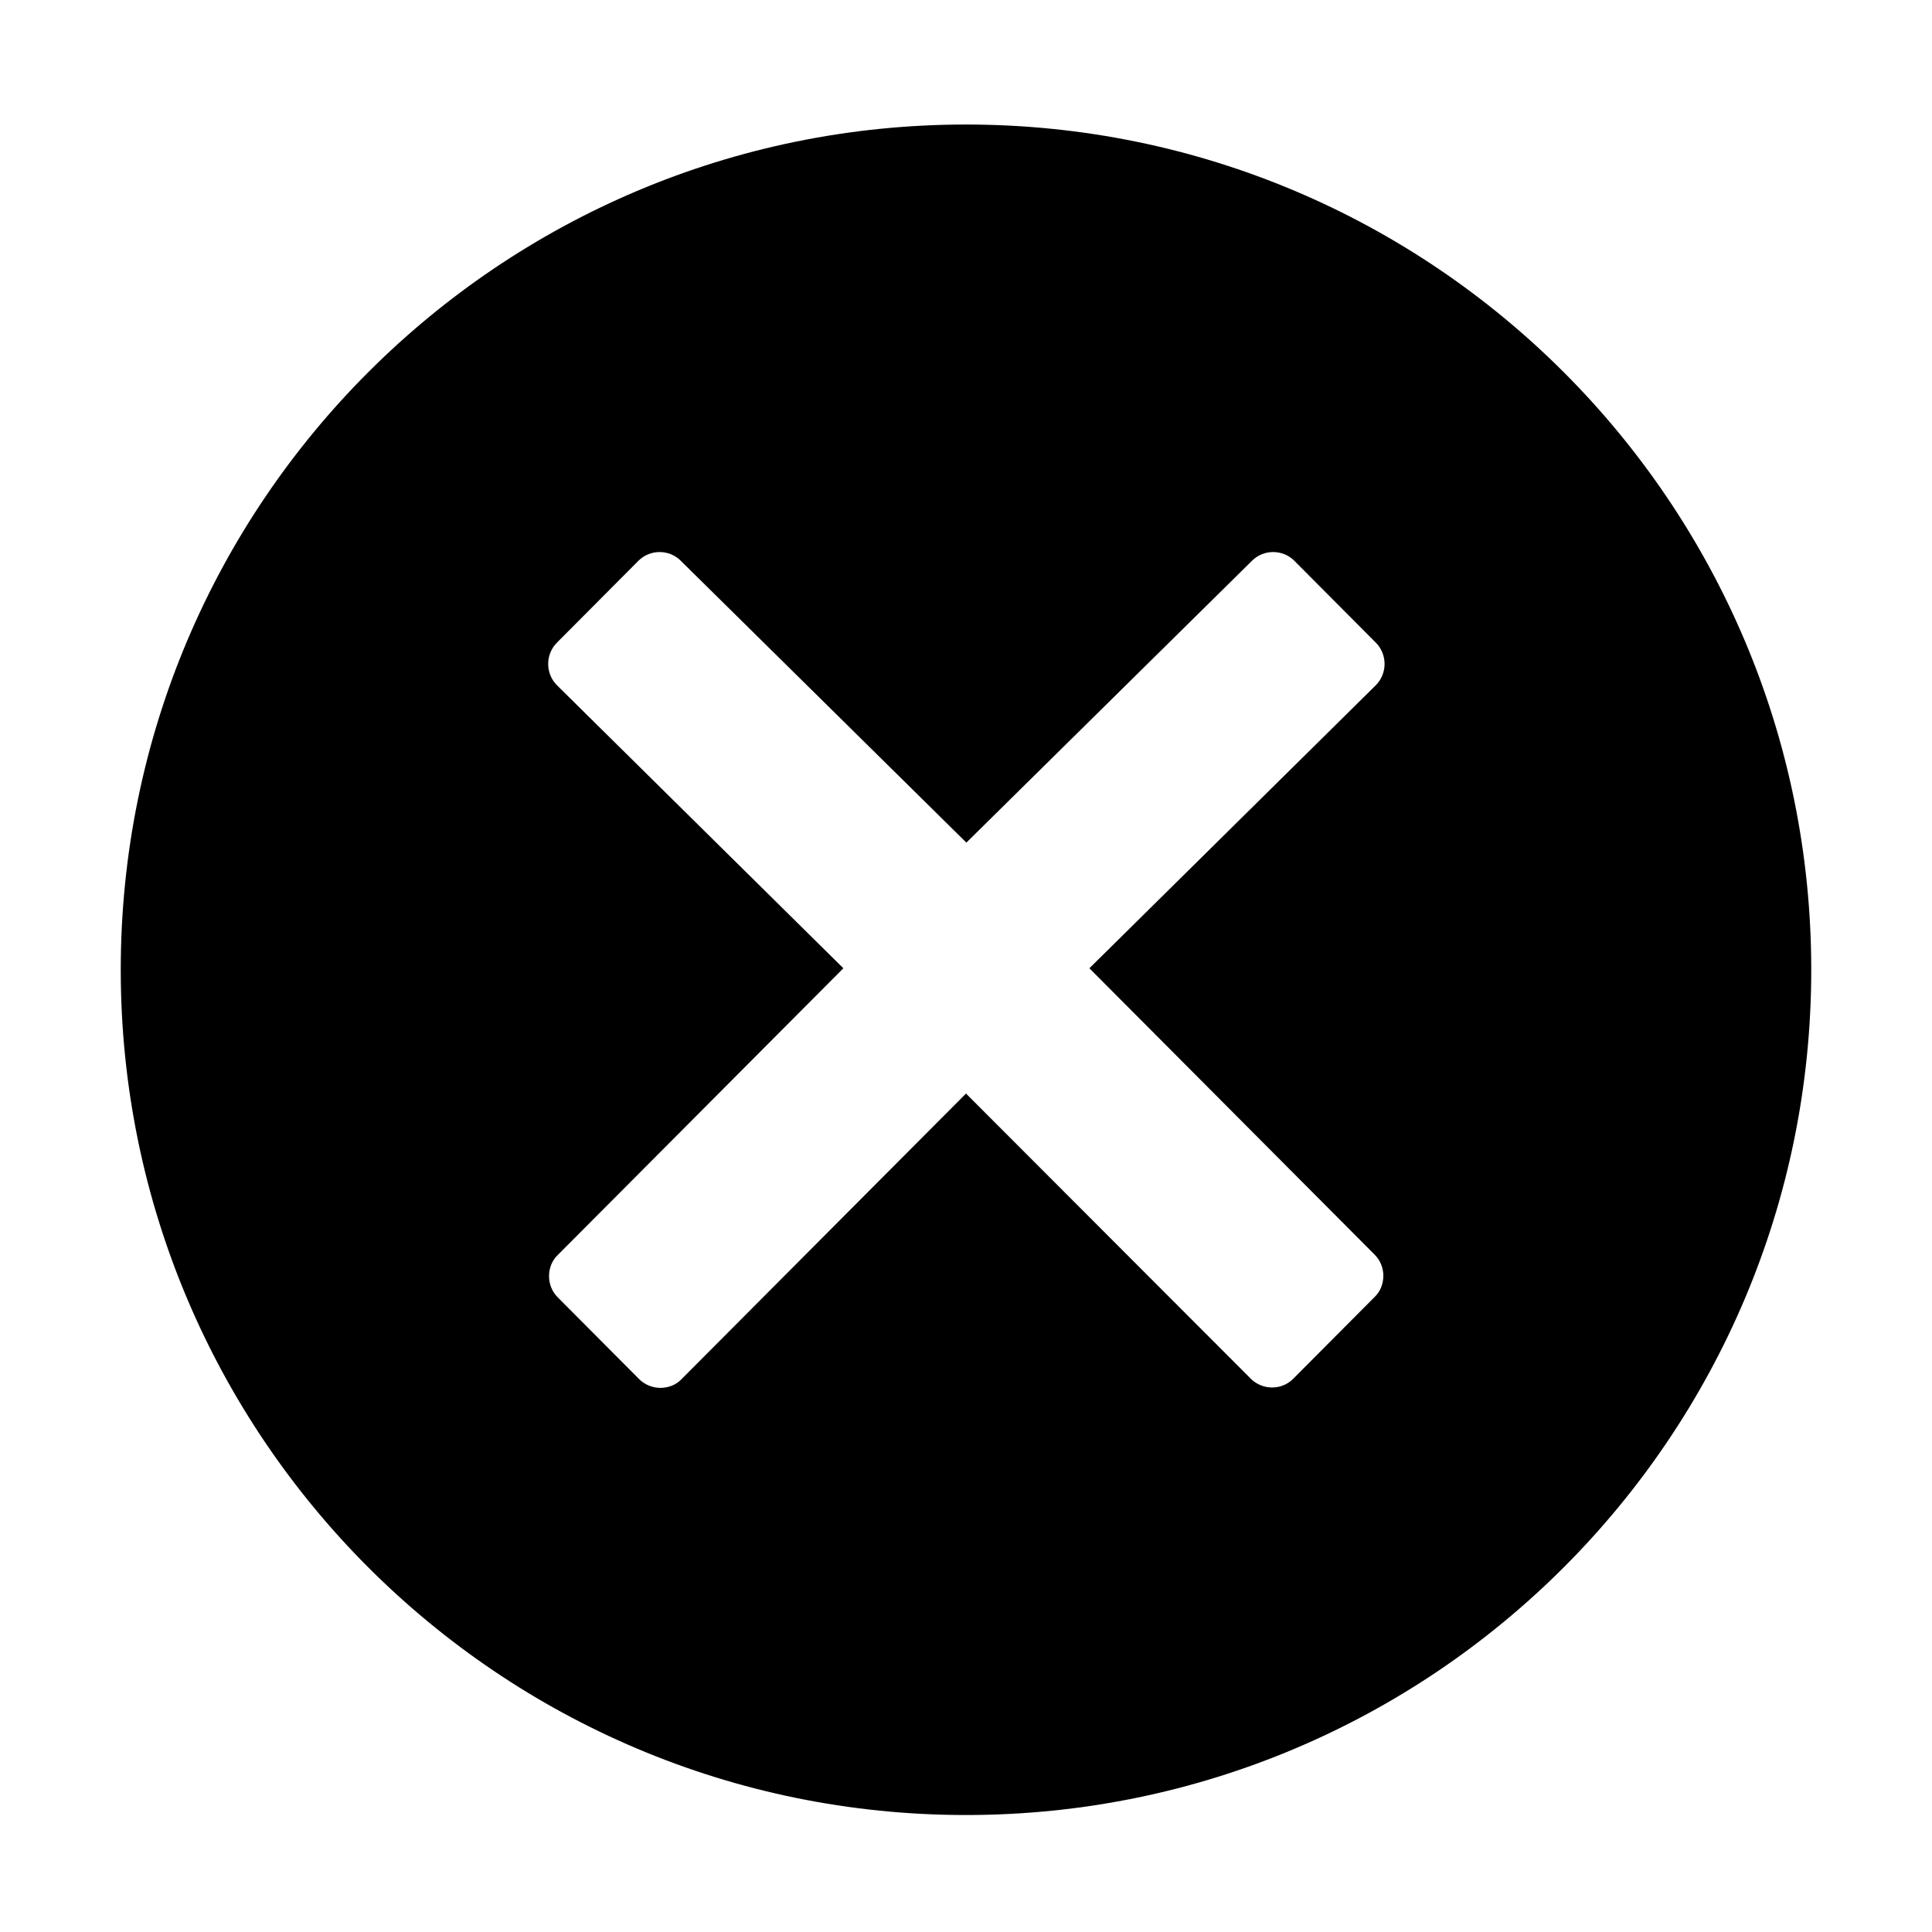
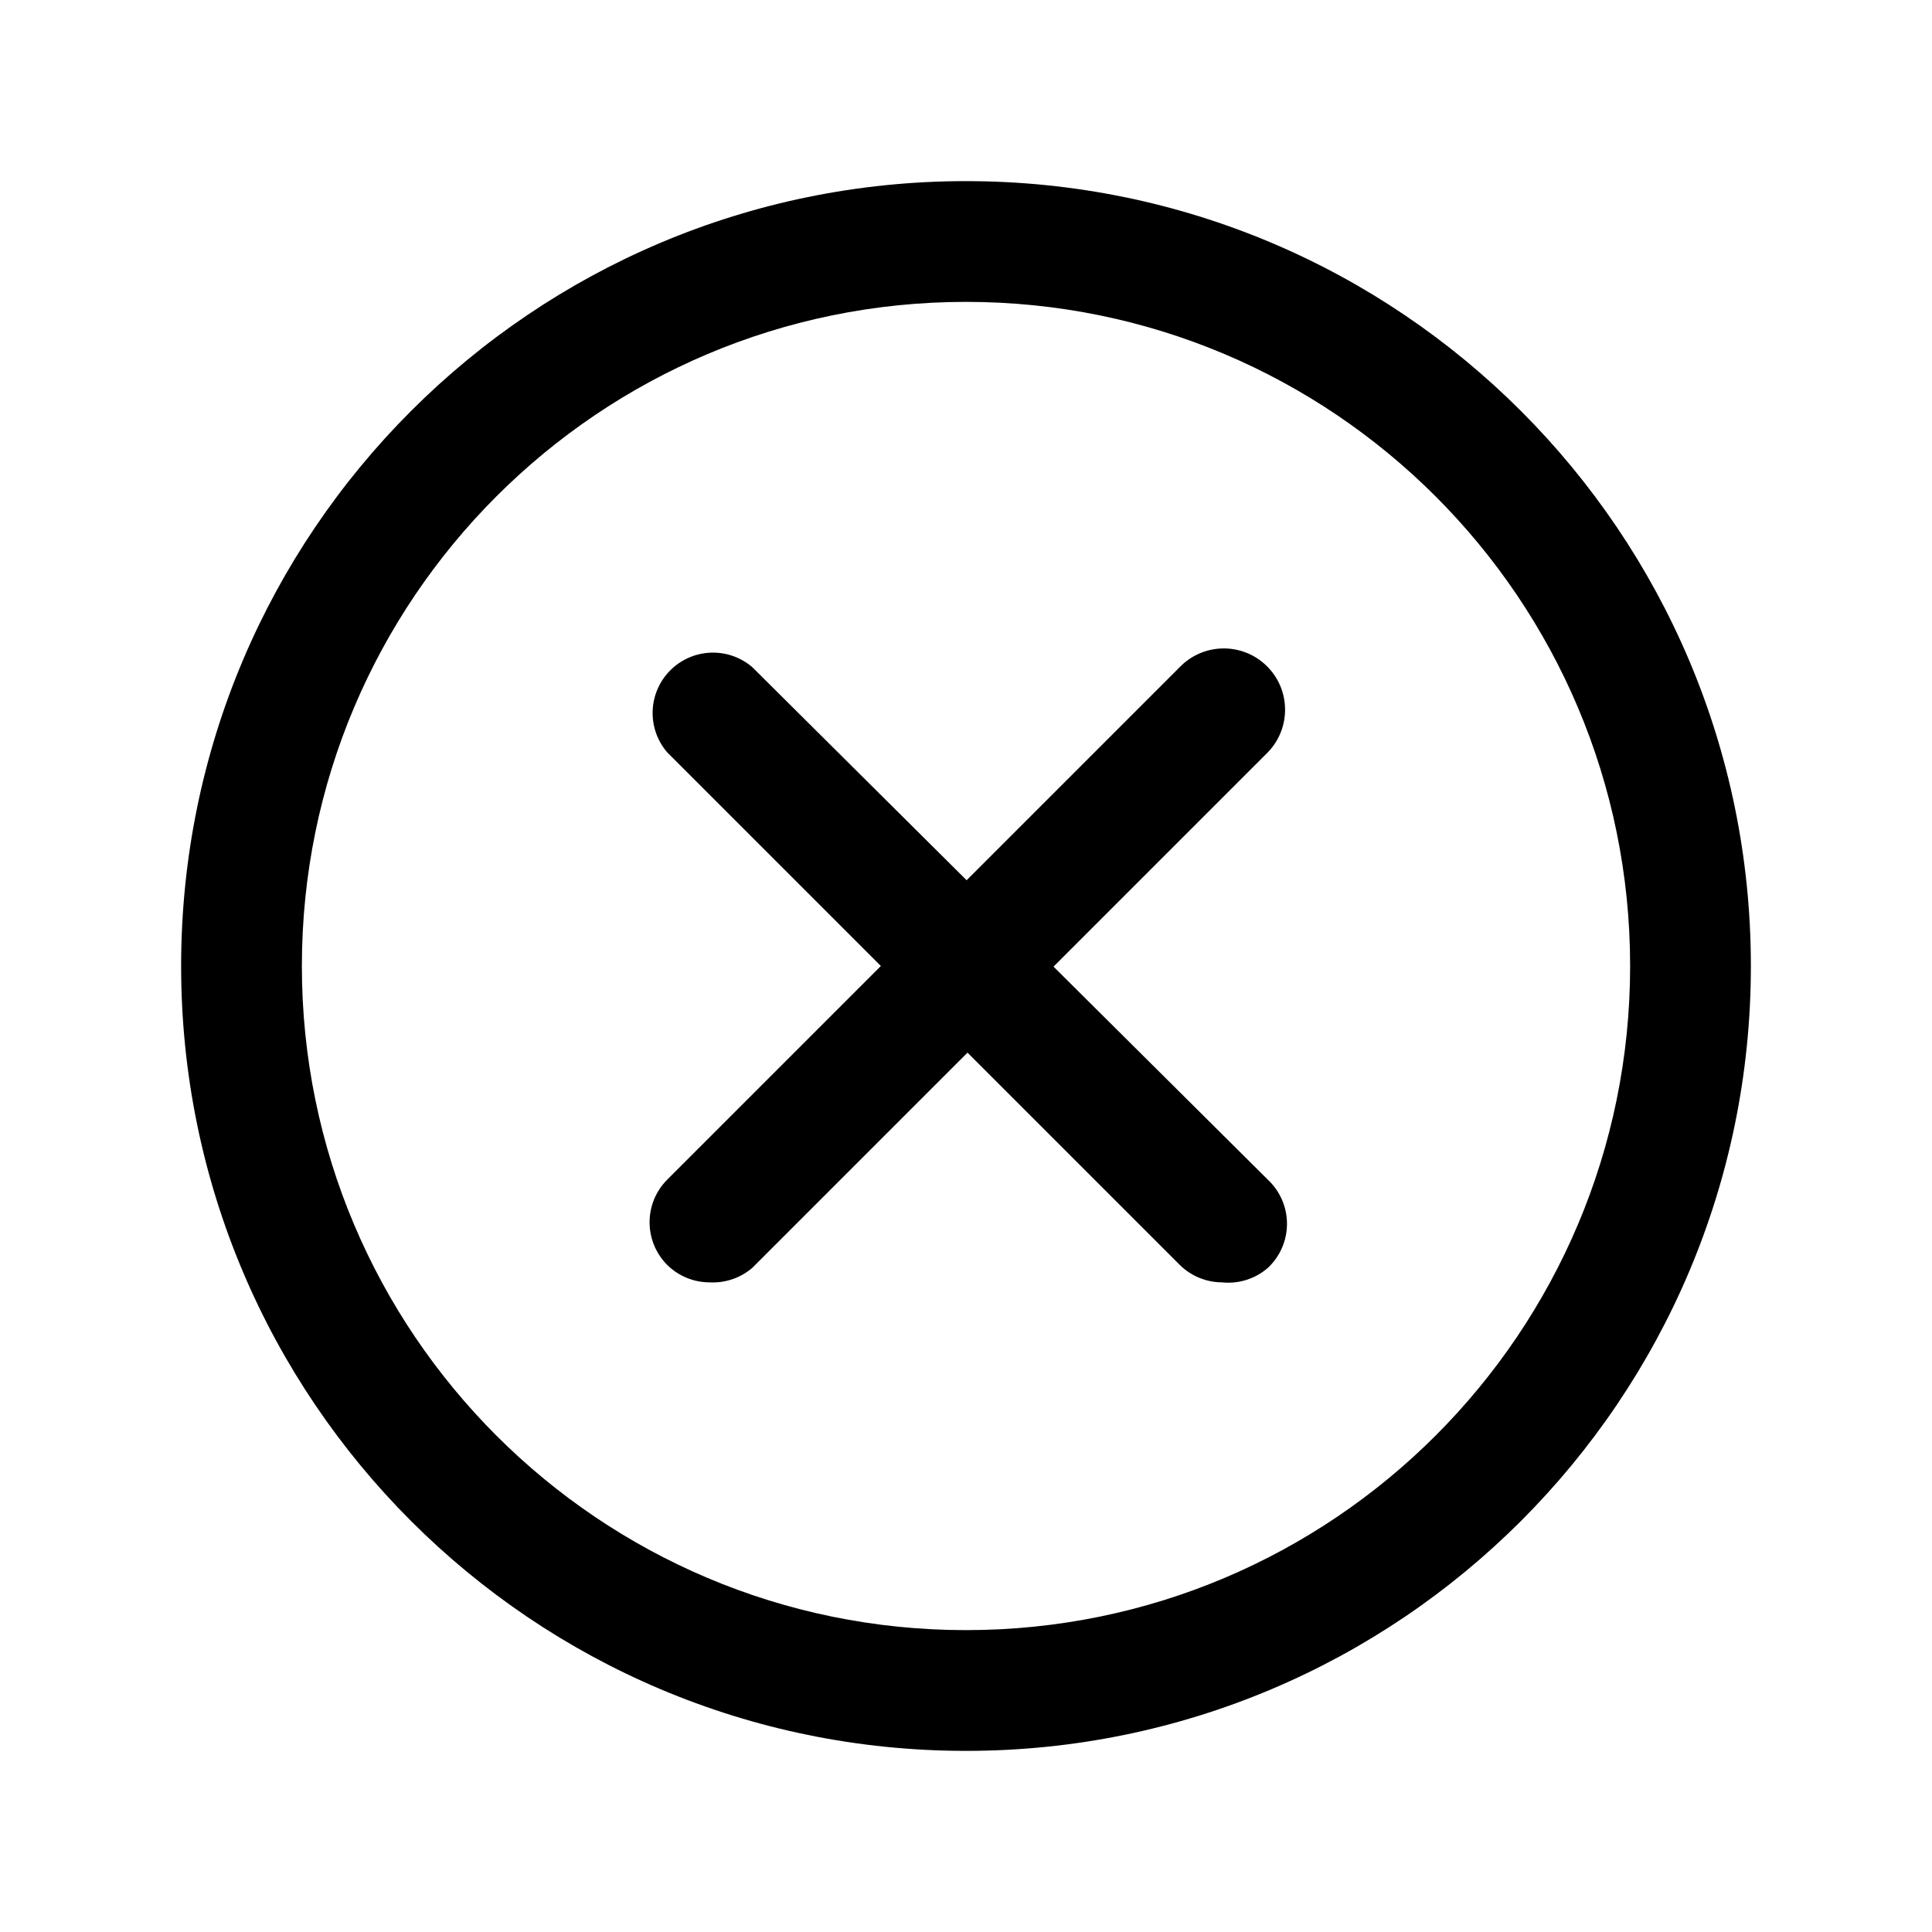
- <svg xmlns="http://www.w3.org/2000/svg" height="24" width="24" id="Layer_1" style="enable-background:new 0 0 512 512;" version="1.1" viewBox="0 0 512 512" xml:space="preserve">
-   <g>
-     <path d="M256,33C132.3,33,32,133.3,32,257c0,123.7,100.3,224,224,224c123.7,0,224-100.3,224-224C480,133.3,379.7,33,256,33z    M364.3,332.5c1.5,1.5,2.3,3.5,2.3,5.6c0,2.1-0.8,4.2-2.3,5.6l-21.6,21.7c-1.6,1.6-3.6,2.3-5.6,2.3c-2,0-4.1-0.8-5.6-2.3L256,289.8   l-75.4,75.7c-1.5,1.6-3.6,2.3-5.6,2.3c-2,0-4.1-0.8-5.6-2.3l-21.6-21.7c-1.5-1.5-2.3-3.5-2.3-5.6c0-2.1,0.8-4.2,2.3-5.6l75.7-76   l-75.9-75c-3.1-3.1-3.1-8.2,0-11.3l21.6-21.7c1.5-1.5,3.5-2.3,5.6-2.3c2.1,0,4.1,0.8,5.6,2.3l75.7,74.7l75.7-74.7   c1.5-1.5,3.5-2.3,5.6-2.3c2.1,0,4.1,0.8,5.6,2.3l21.6,21.7c3.1,3.1,3.1,8.2,0,11.3l-75.9,75L364.3,332.5z" />
+ <svg xmlns="http://www.w3.org/2000/svg" height="24" width="24" fill="currentColor" viewBox="0 0 32 32">
+   <defs>
+     <style>.cls-1{fill:none;}</style>
+   </defs>
+   <g data-name="Layer 2" id="Layer_2">
+     <path d="M16,29A13,13,0,1,1,29,16,13,13,0,0,1,16,29ZM16,5A11,11,0,1,0,27,16,11,11,0,0,0,16,5Z" />
+     <path d="M11.76,21.24a1,1,0,0,1-.71-.29,1,1,0,0,1,0-1.41l8.49-8.49A1,1,0,0,1,21,12.46L12.46,21A1,1,0,0,1,11.76,21.24Z" />
+     <path d="M20.24,21.24a1,1,0,0,1-.7-.29l-8.49-8.49a1,1,0,0,1,1.41-1.41L21,19.54A1,1,0,0,1,21,21,1,1,0,0,1,20.24,21.24Z" />
+   </g>
+   <g id="frame">
+     <rect class="cls-1" height="32" width="32" />
  </g>
</svg>
